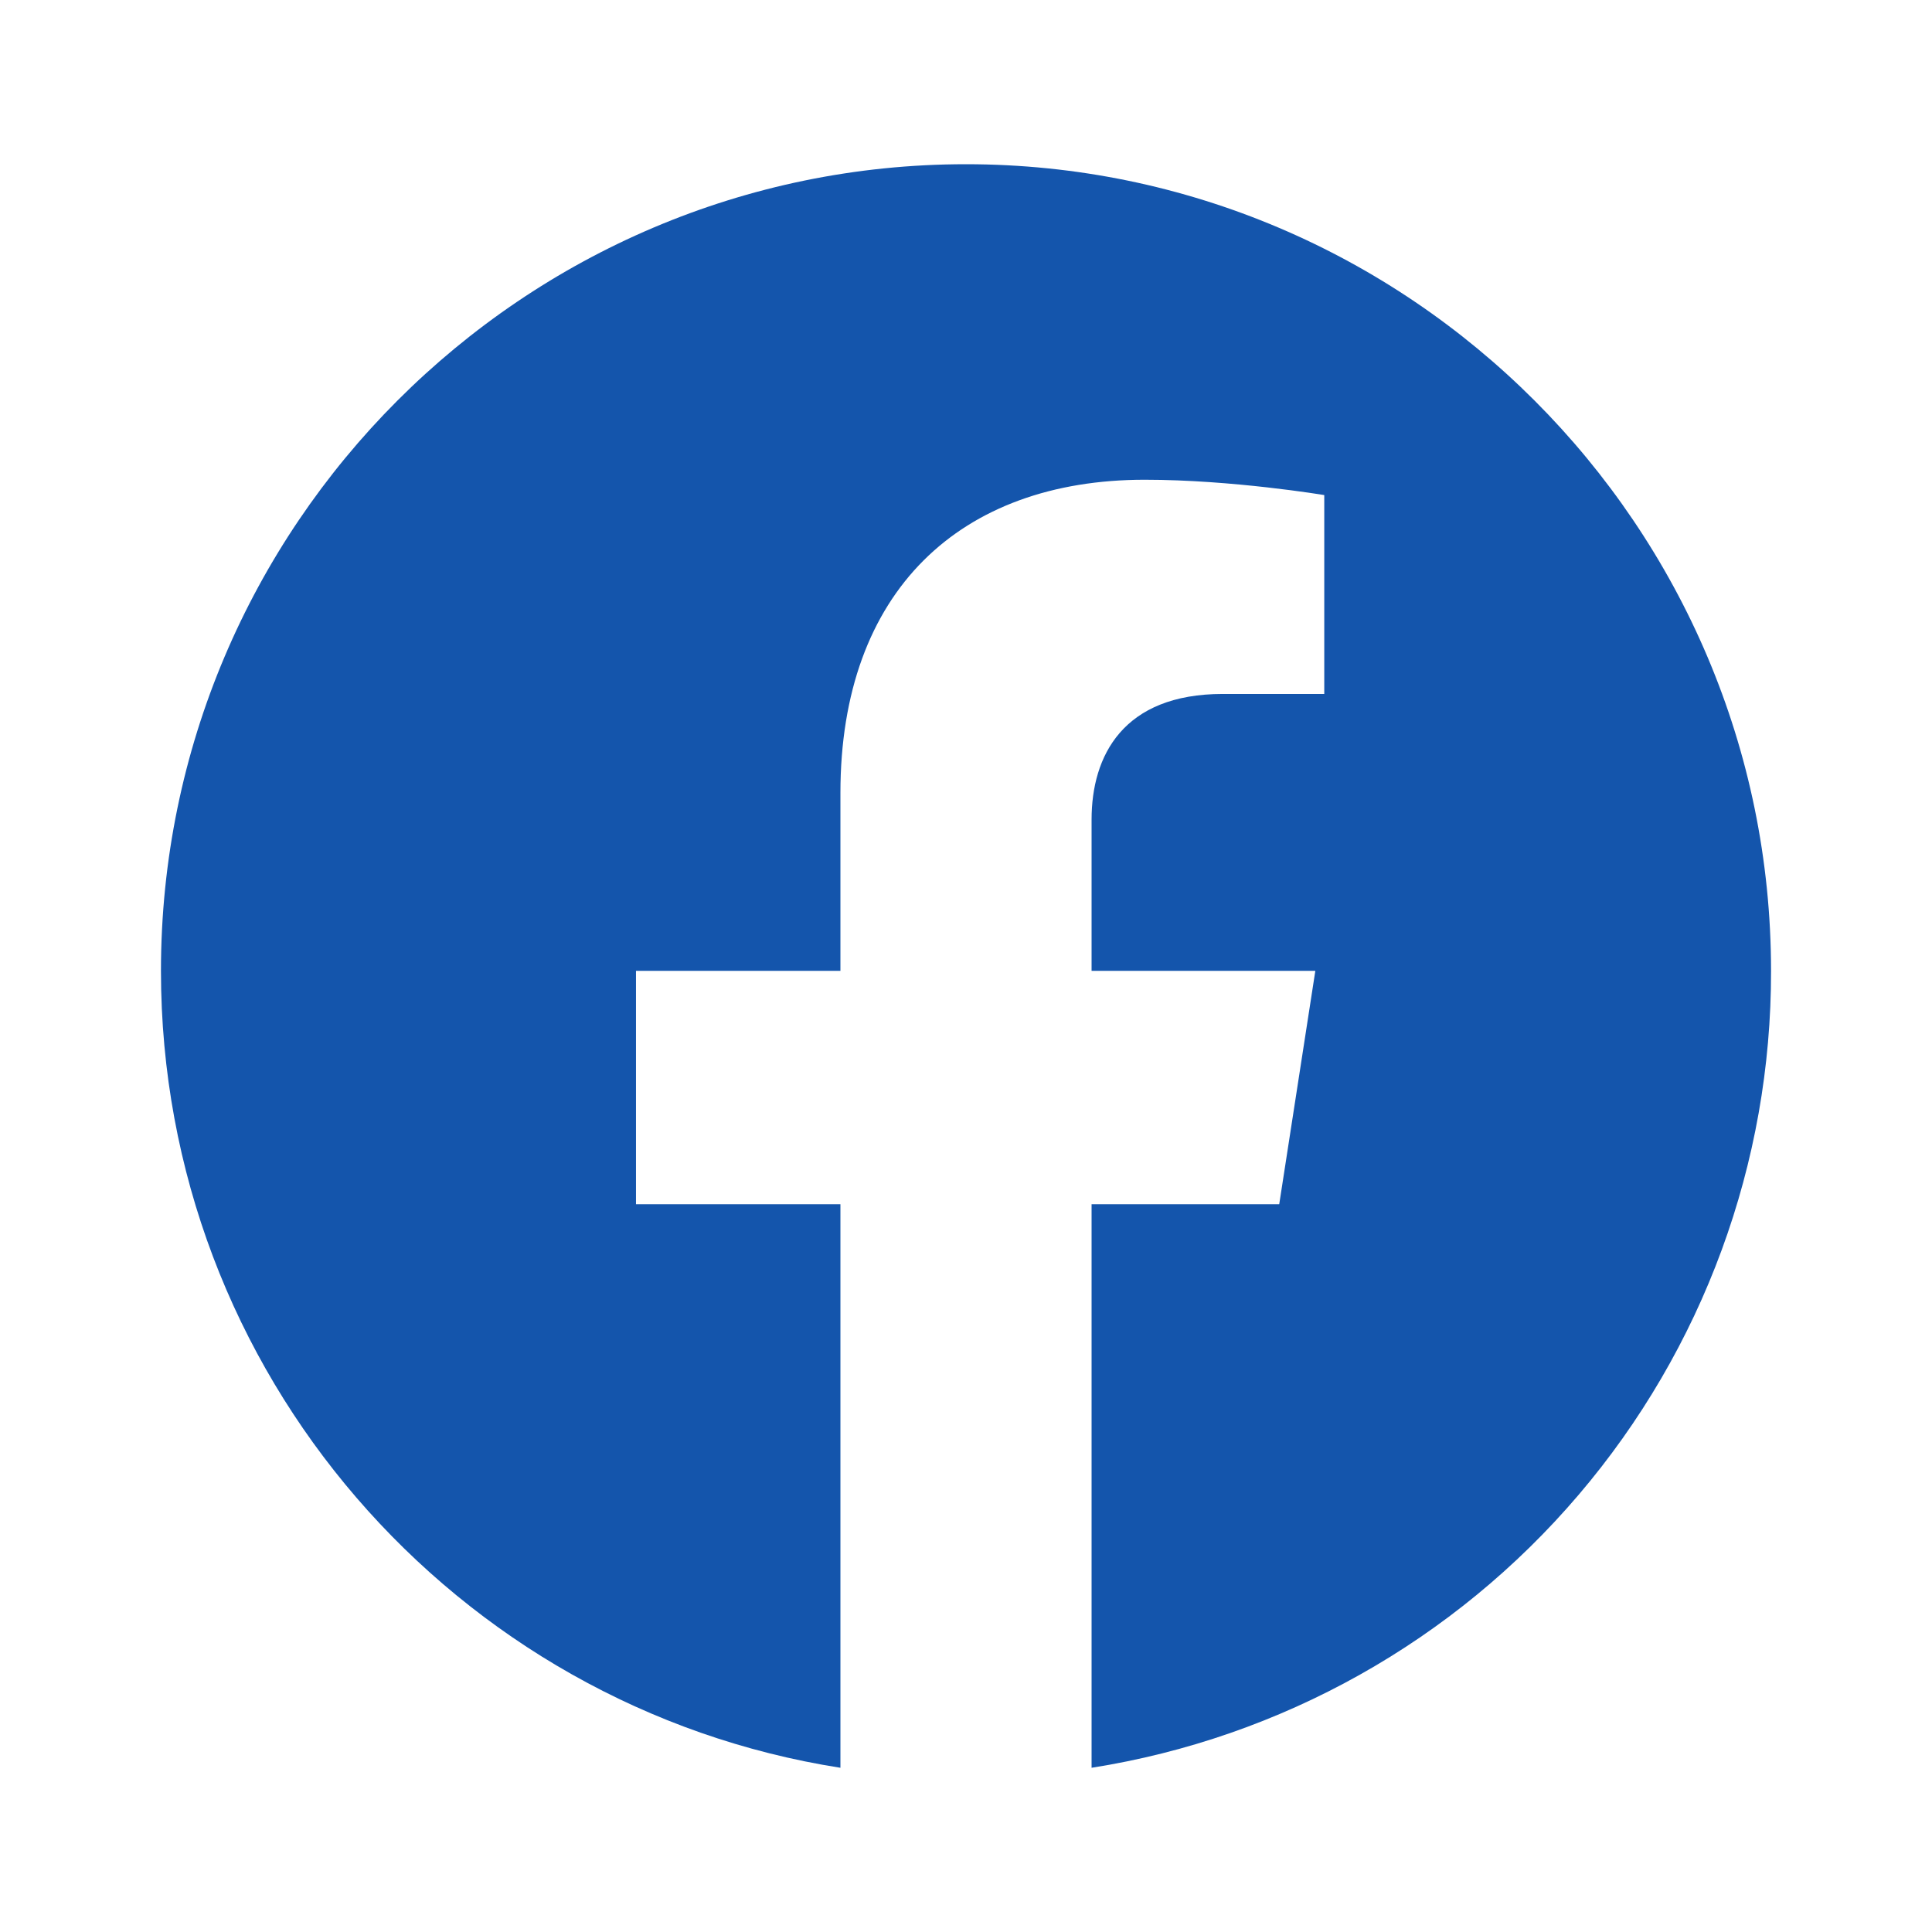
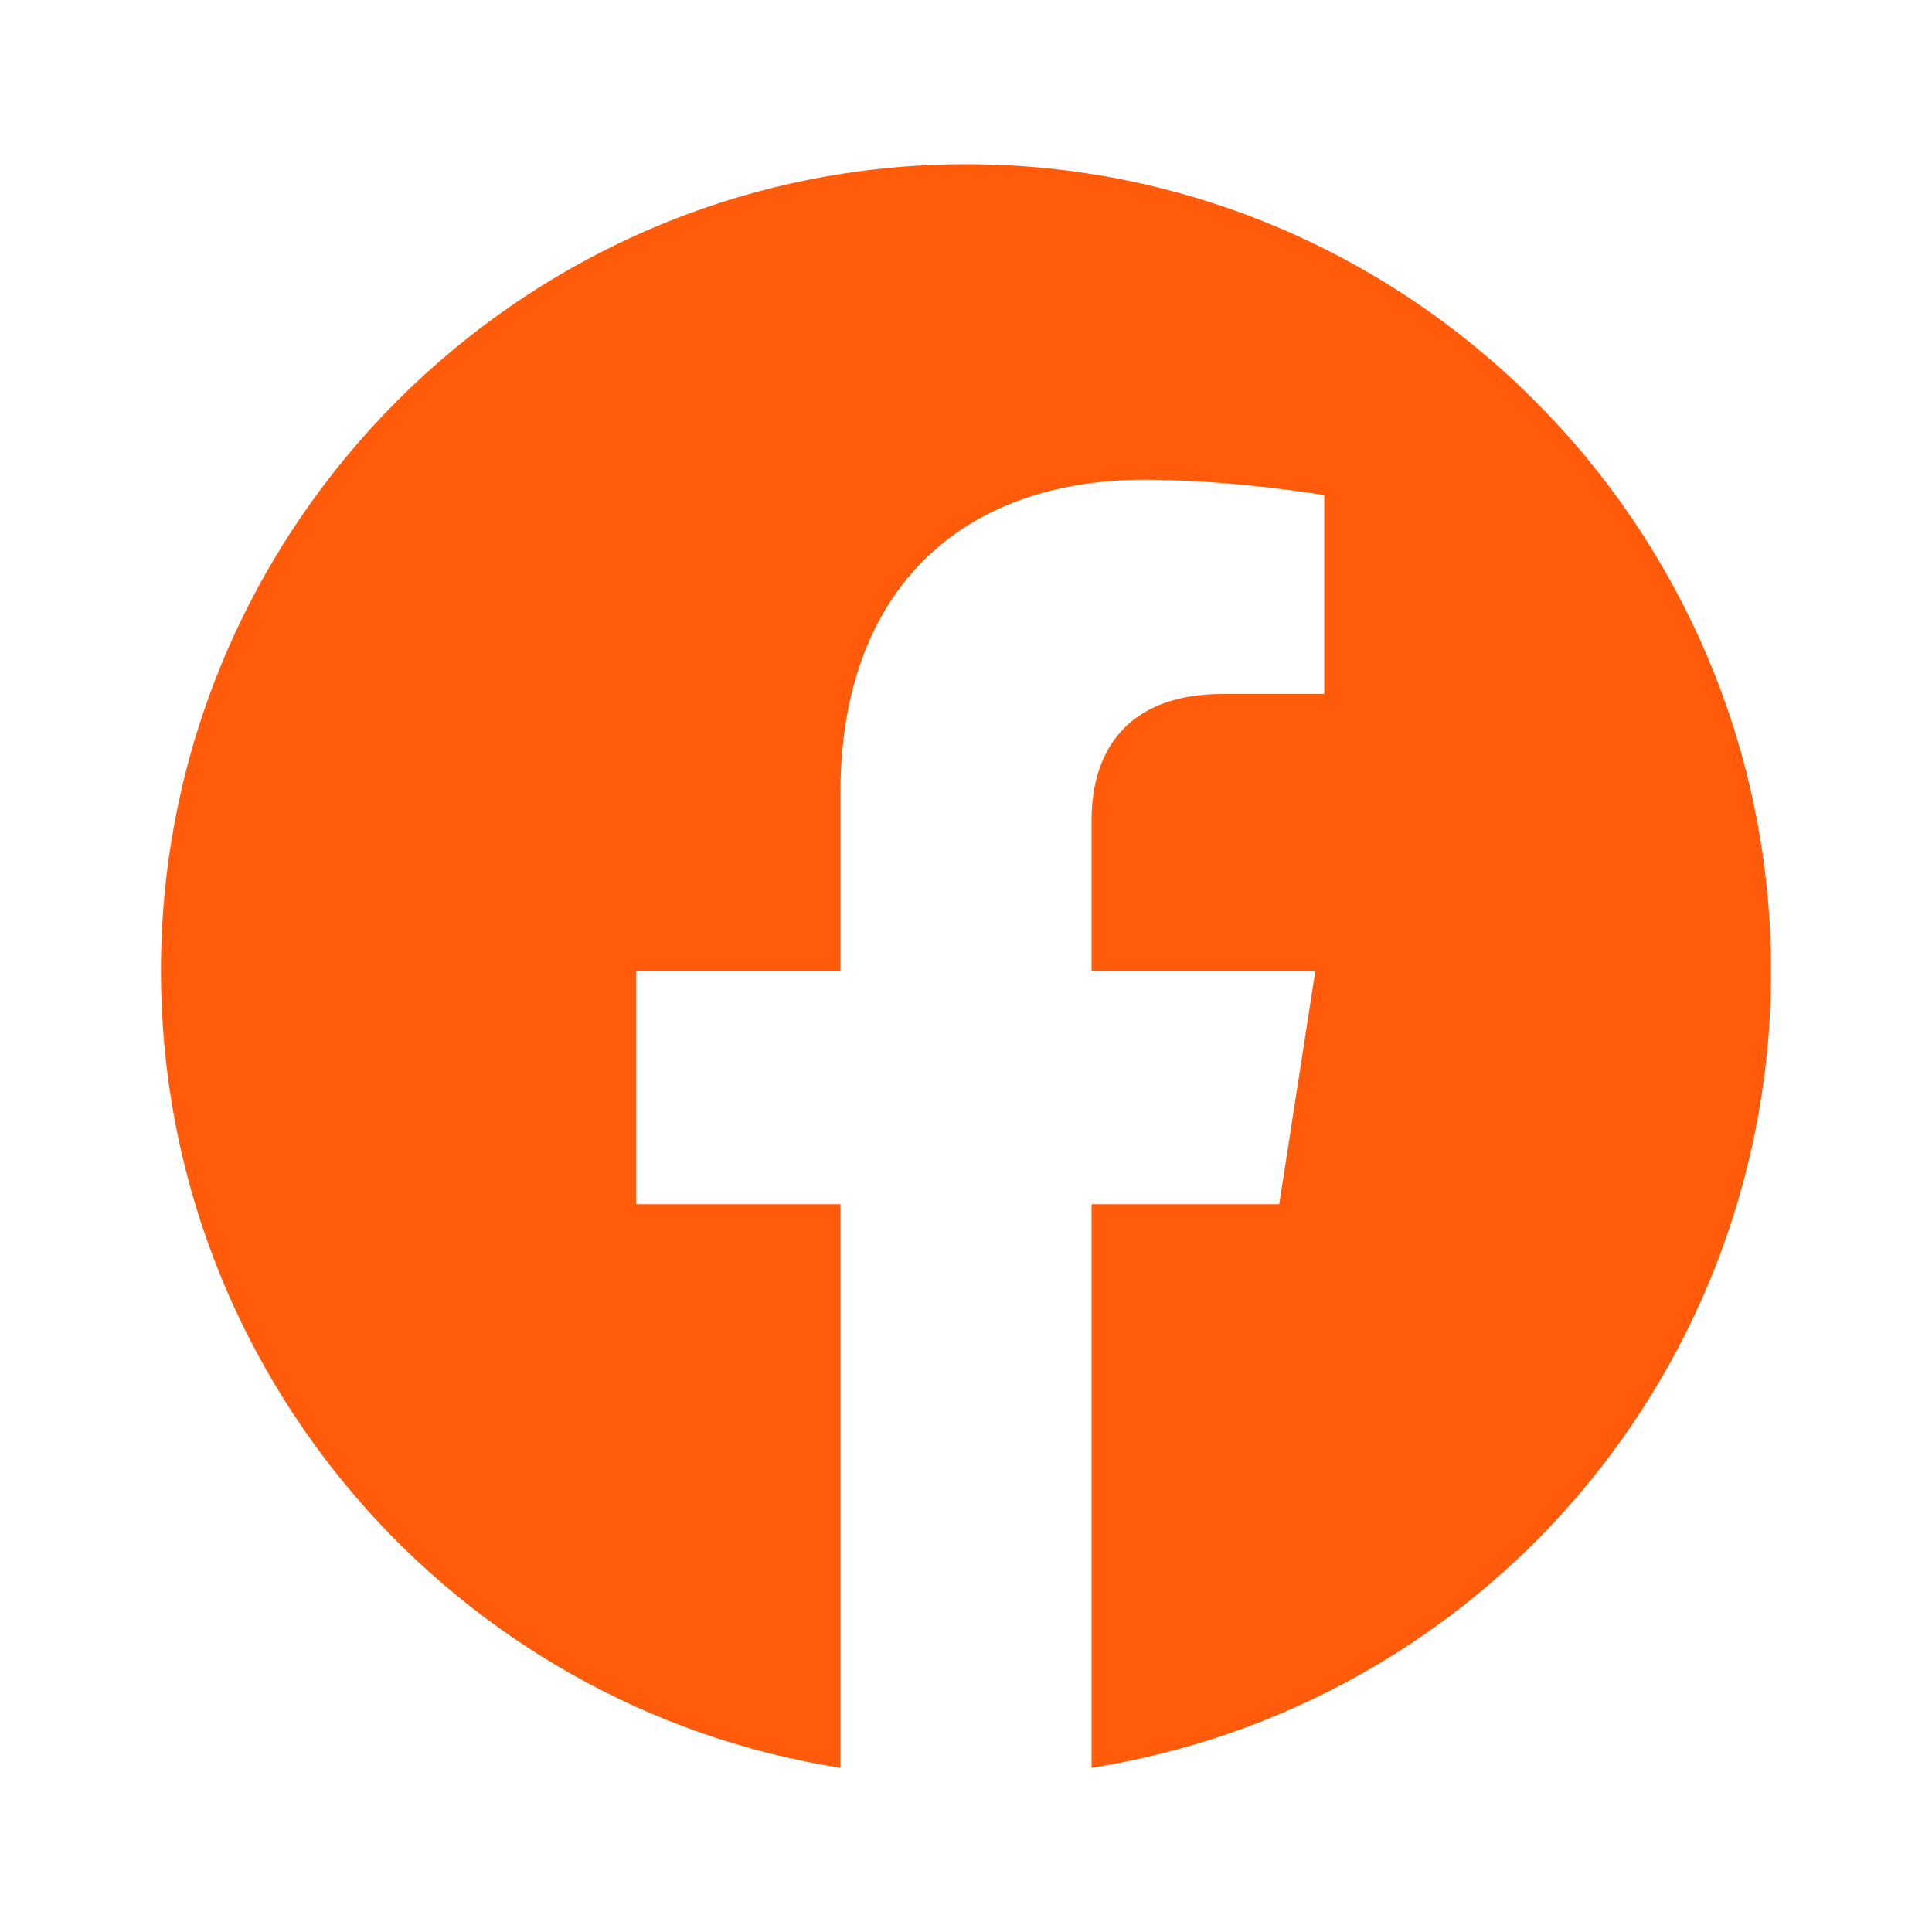
<svg xmlns="http://www.w3.org/2000/svg" width="16" height="16" viewBox="0 0 16 16" fill="none">
  <g id="mdi:facebook">
-     <path id="Vector" d="M8 1.36C4.333 1.36 1.333 4.353 1.333 8.04C1.333 11.373 3.773 14.14 6.96 14.64V9.973H5.267V8.04H6.96V6.567C6.96 4.893 7.954 3.973 9.48 3.973C10.207 3.973 10.967 4.1 10.967 4.1V5.747H10.127C9.3 5.747 9.04 6.26 9.04 6.787V8.04H10.893L10.594 9.973H9.04V14.64C10.611 14.392 12.042 13.59 13.073 12.38C14.105 11.17 14.67 9.63 14.667 8.04C14.667 4.353 11.667 1.36 8 1.36Z" fill="#1455AC" />
+     <path id="Vector" d="M8 1.36C4.333 1.36 1.333 4.353 1.333 8.04C1.333 11.373 3.773 14.14 6.96 14.64V9.973H5.267V8.04H6.96V6.567C6.96 4.893 7.954 3.973 9.48 3.973C10.207 3.973 10.967 4.1 10.967 4.1V5.747H10.127C9.3 5.747 9.04 6.26 9.04 6.787V8.04H10.893L10.594 9.973H9.04V14.64C10.611 14.392 12.042 13.59 13.073 12.38C14.105 11.17 14.67 9.63 14.667 8.04C14.667 4.353 11.667 1.36 8 1.36Z" fill="#ff5b0a" />
  </g>
</svg>
